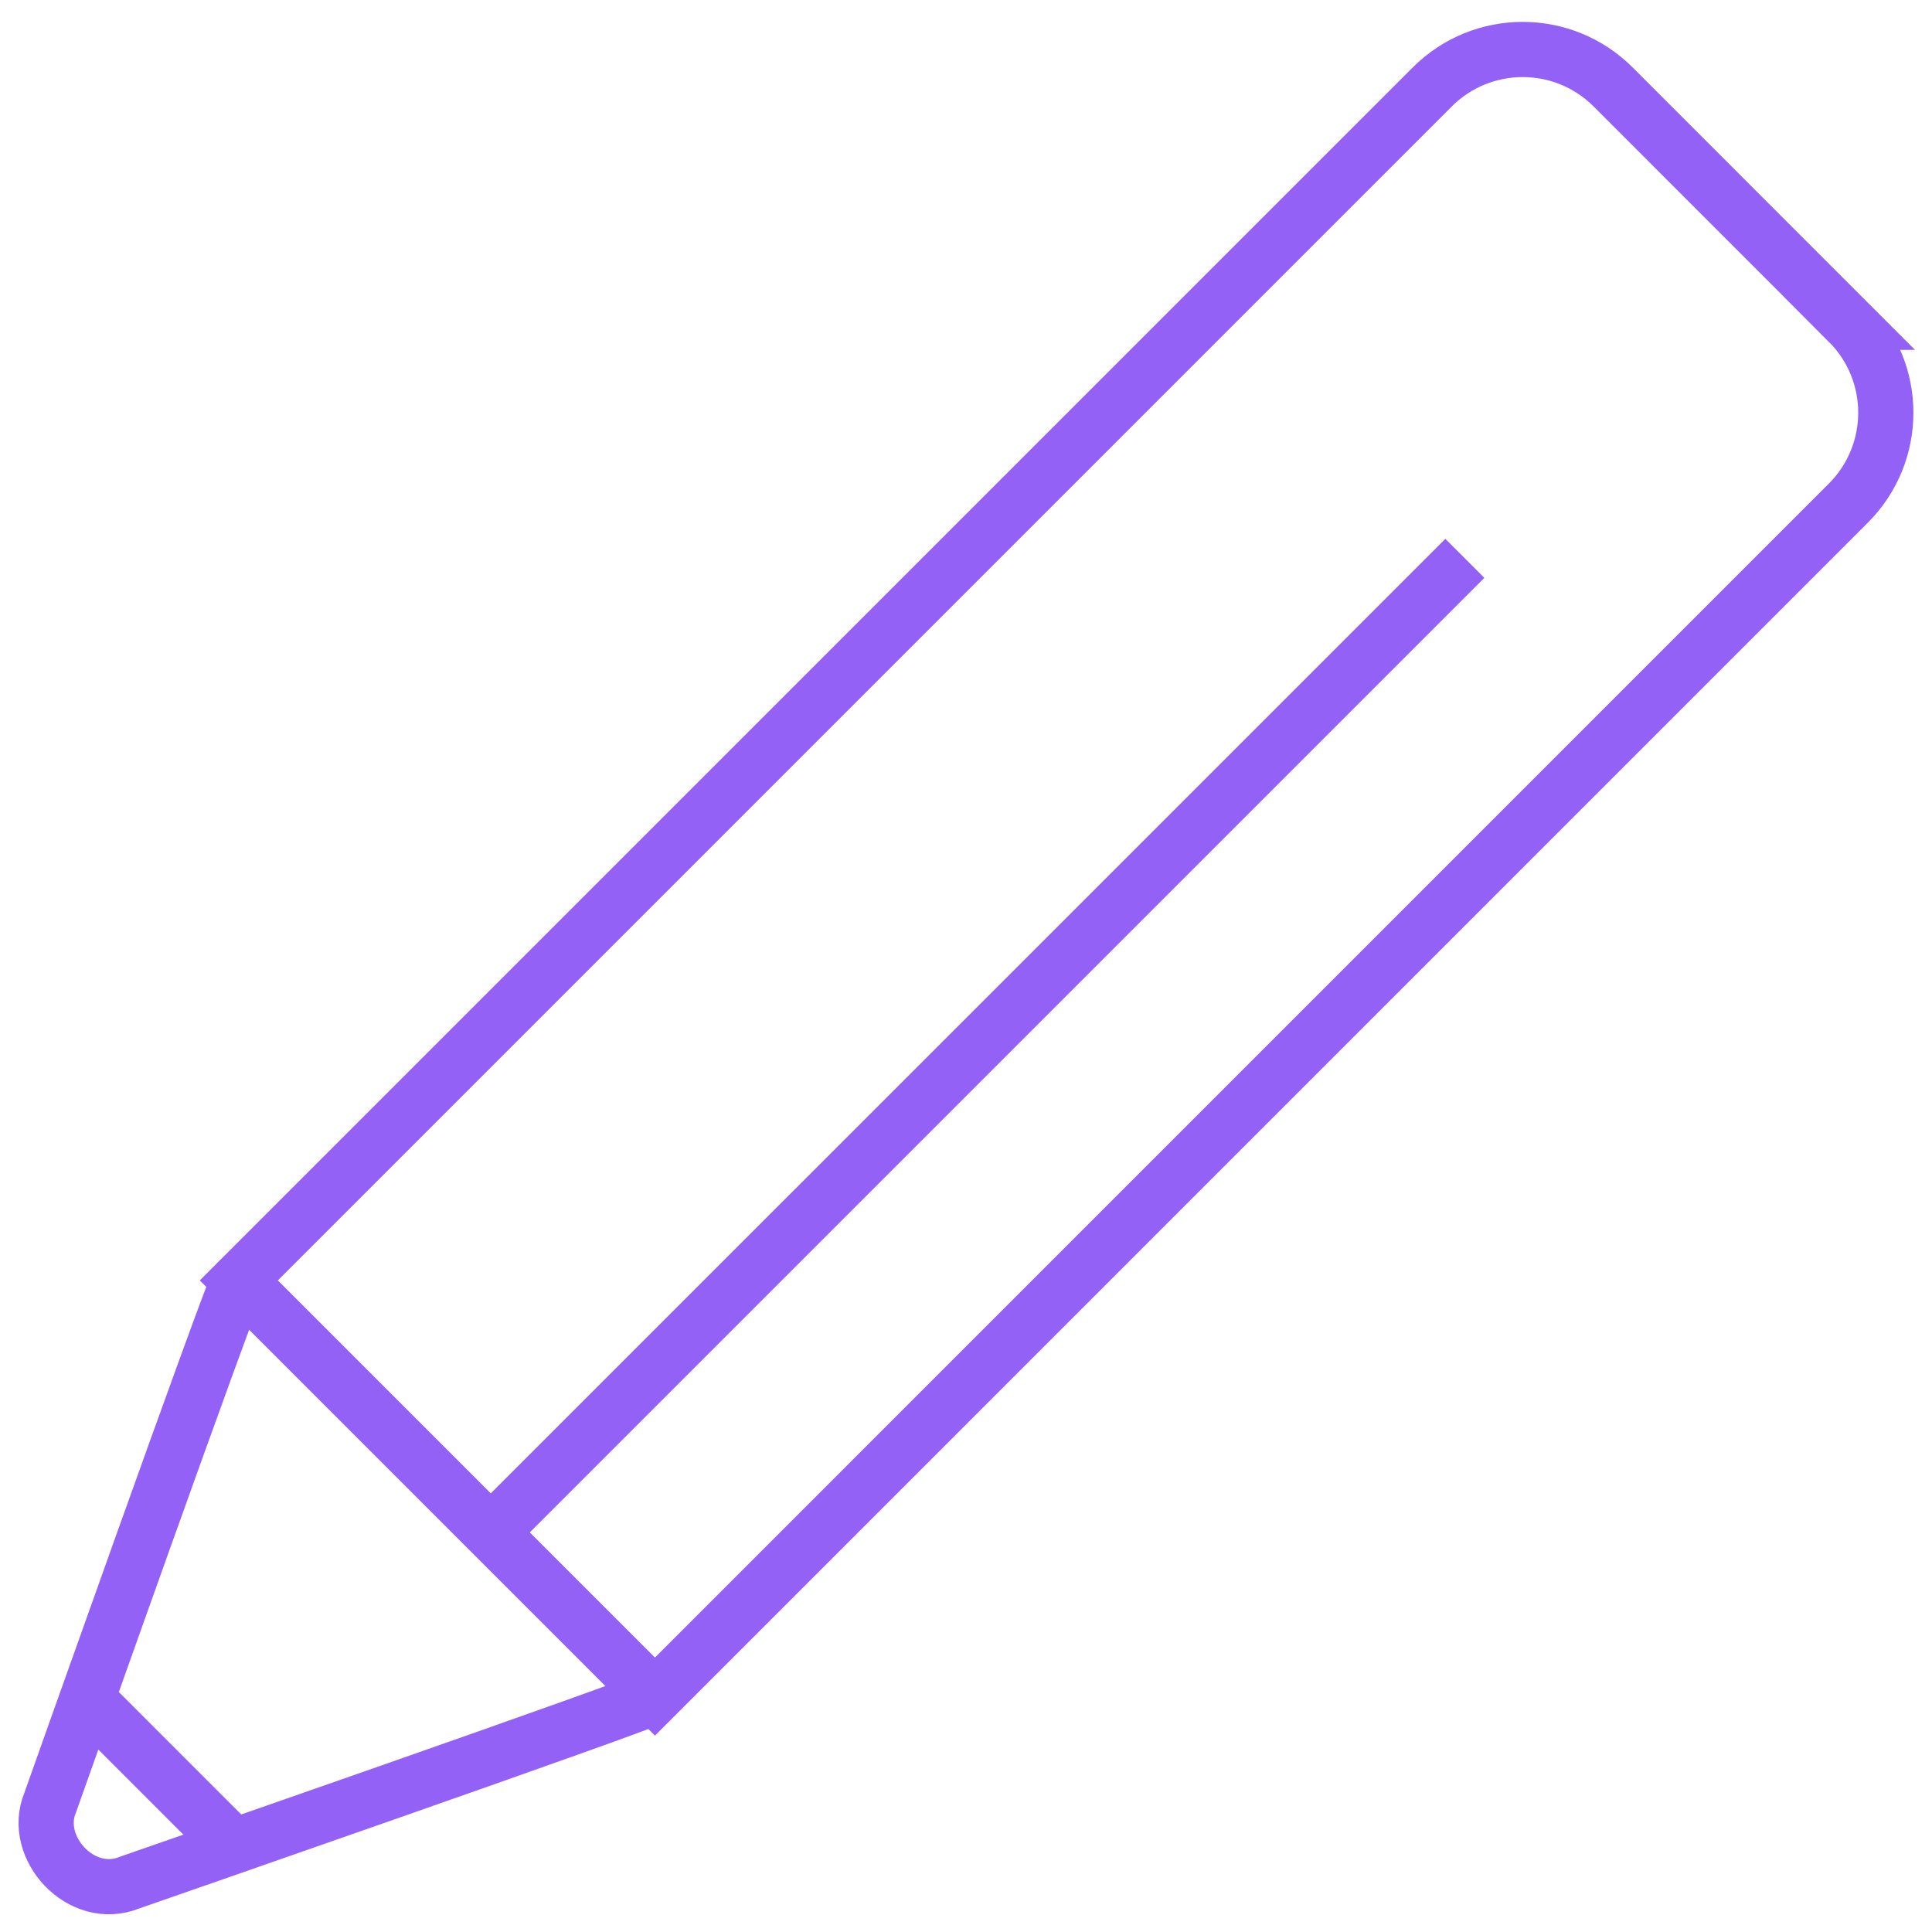
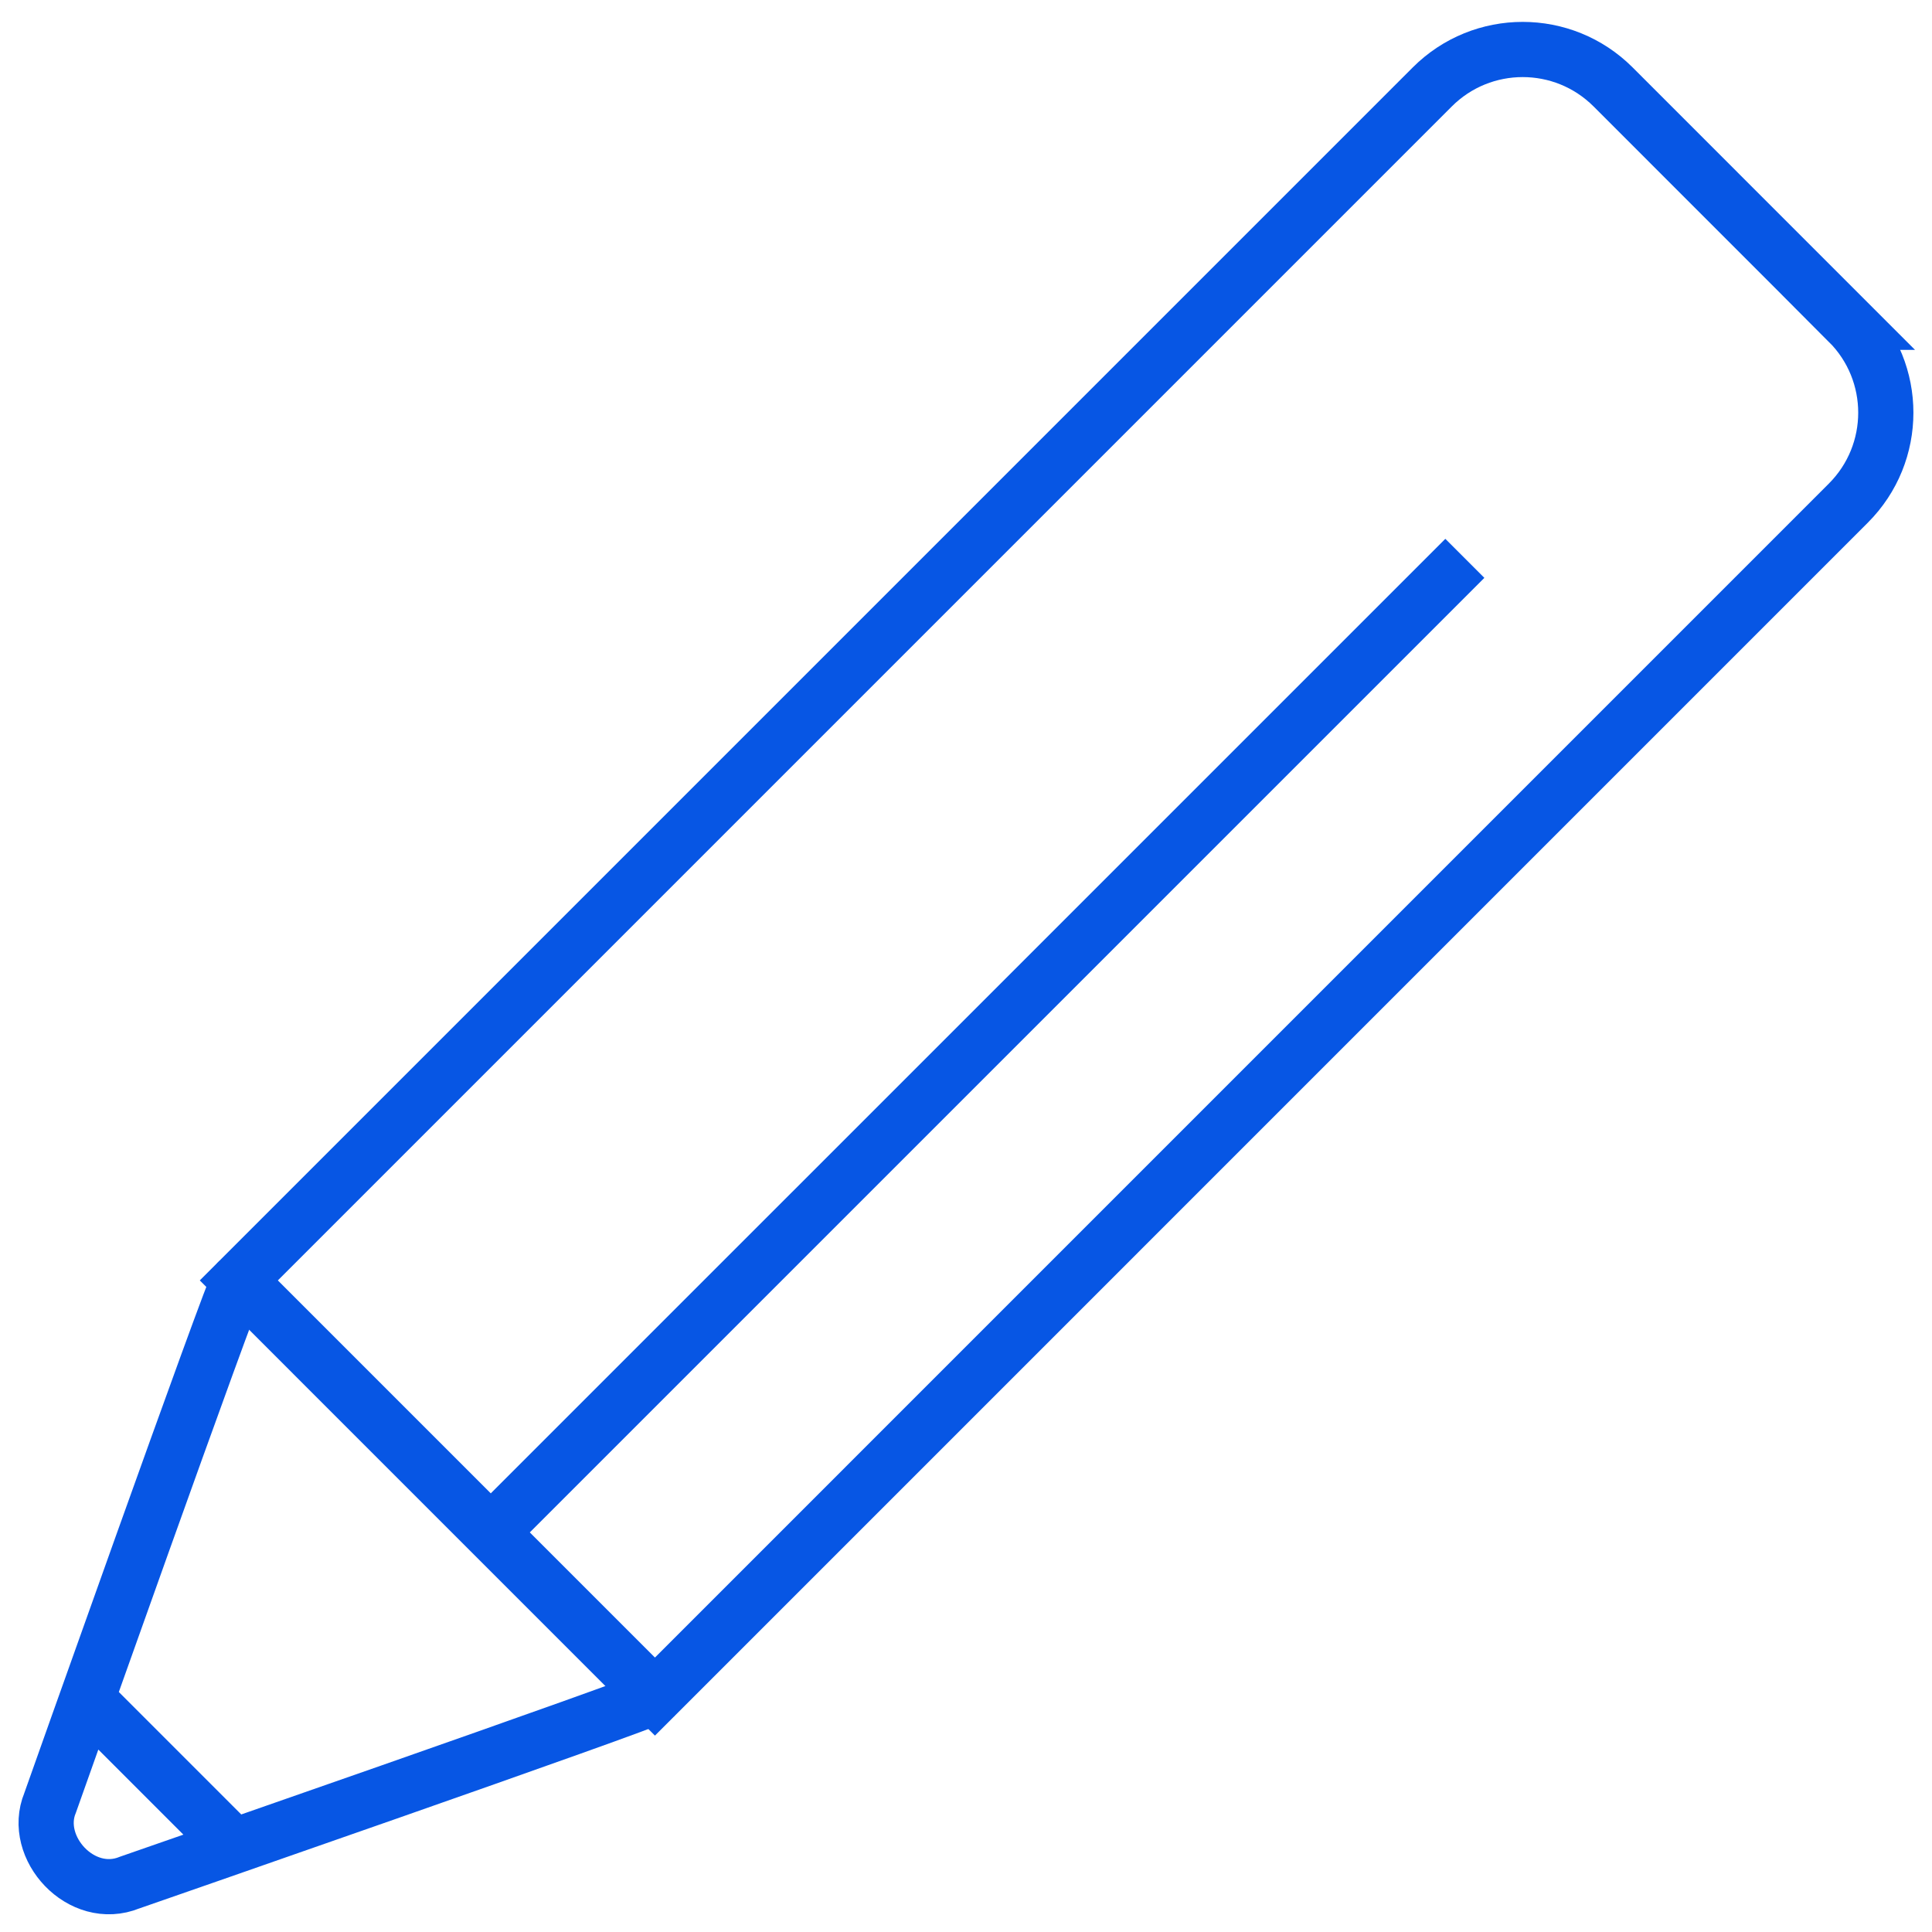
<svg xmlns="http://www.w3.org/2000/svg" width="70" height="70" viewBox="0 0 70 70">
  <g fill="none" fill-rule="evenodd">
    <path d="M-15-15H85V85H-15z" />
    <path d="M0 0h70v70H0z" />
-     <g stroke="#9461F7" stroke-width="2">
+     <g stroke="#0756e4" stroke-width="2">
      <path d="M8.653 46.392c-.198.198-6.838 18.93-6.838 18.93-.671 1.622 1.136 3.601 2.885 2.886 0 0 18.832-6.54 19.03-6.738M3.163 61.576l5.303 5.304" />
      <path d="M66.971 11.677L58.446 3.15a4.633 4.633 0 0 0-6.552 0L8.653 46.392 23.73 61.47 66.97 18.228a4.633 4.633 0 0 0 0-6.551zM17.782 55.521L53.074 20.23" />
    </g>
  </g>
</svg>
